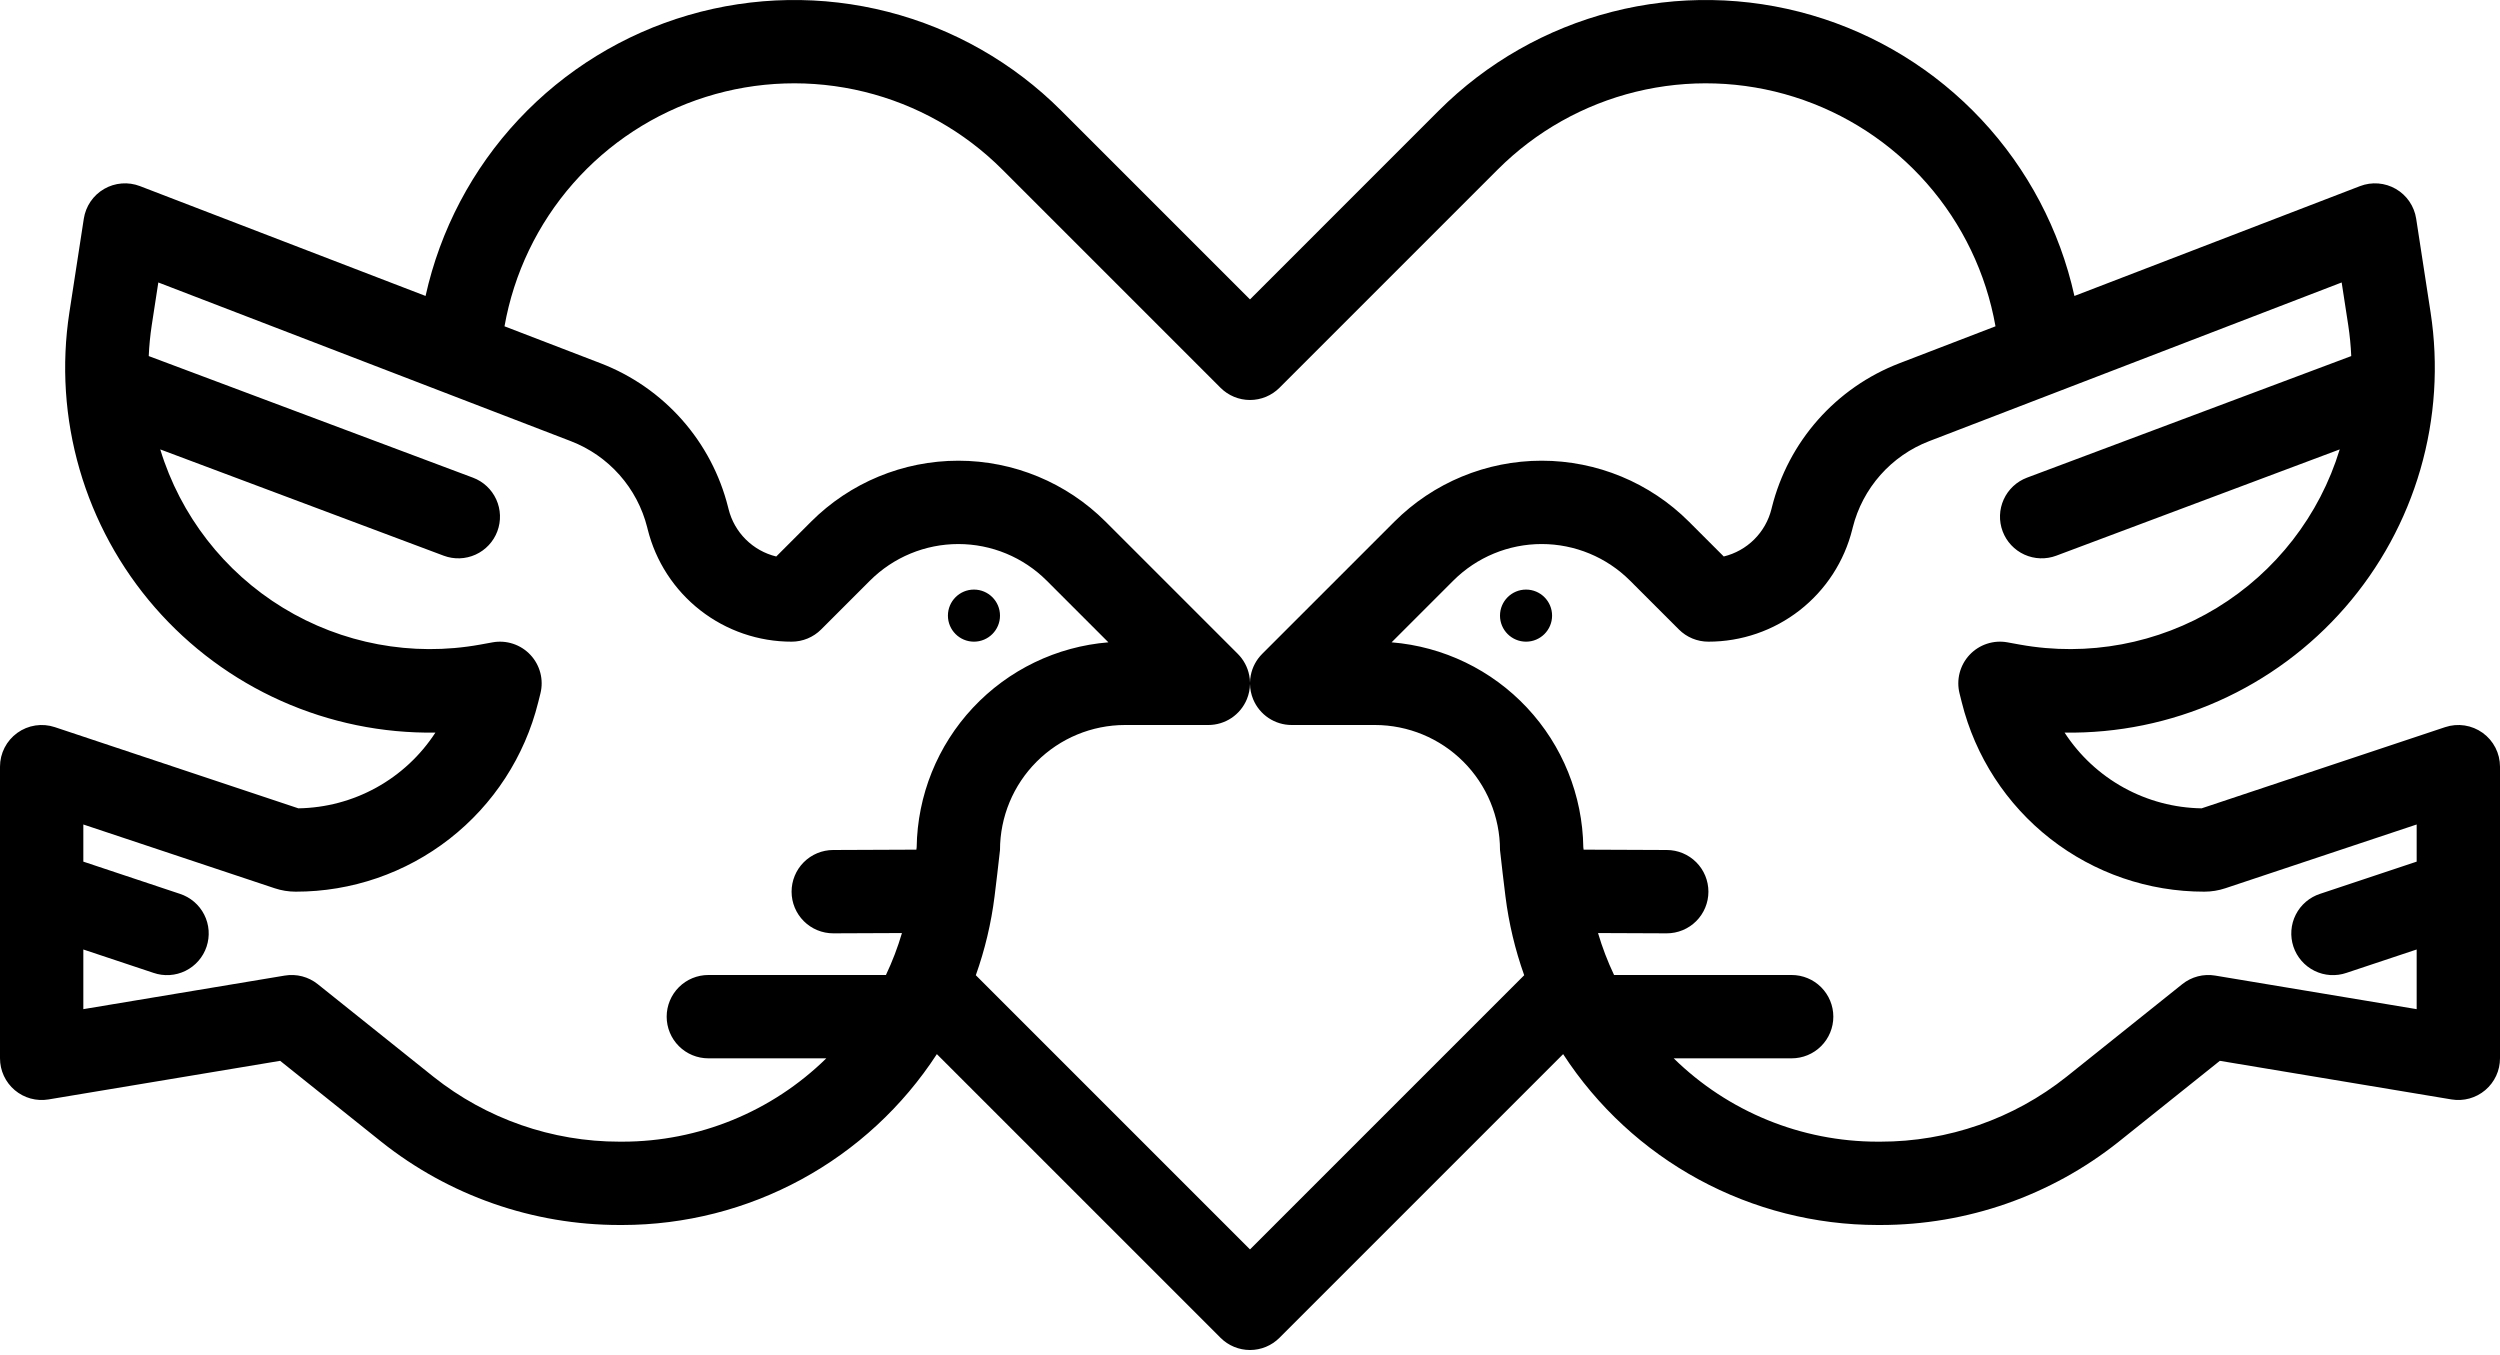
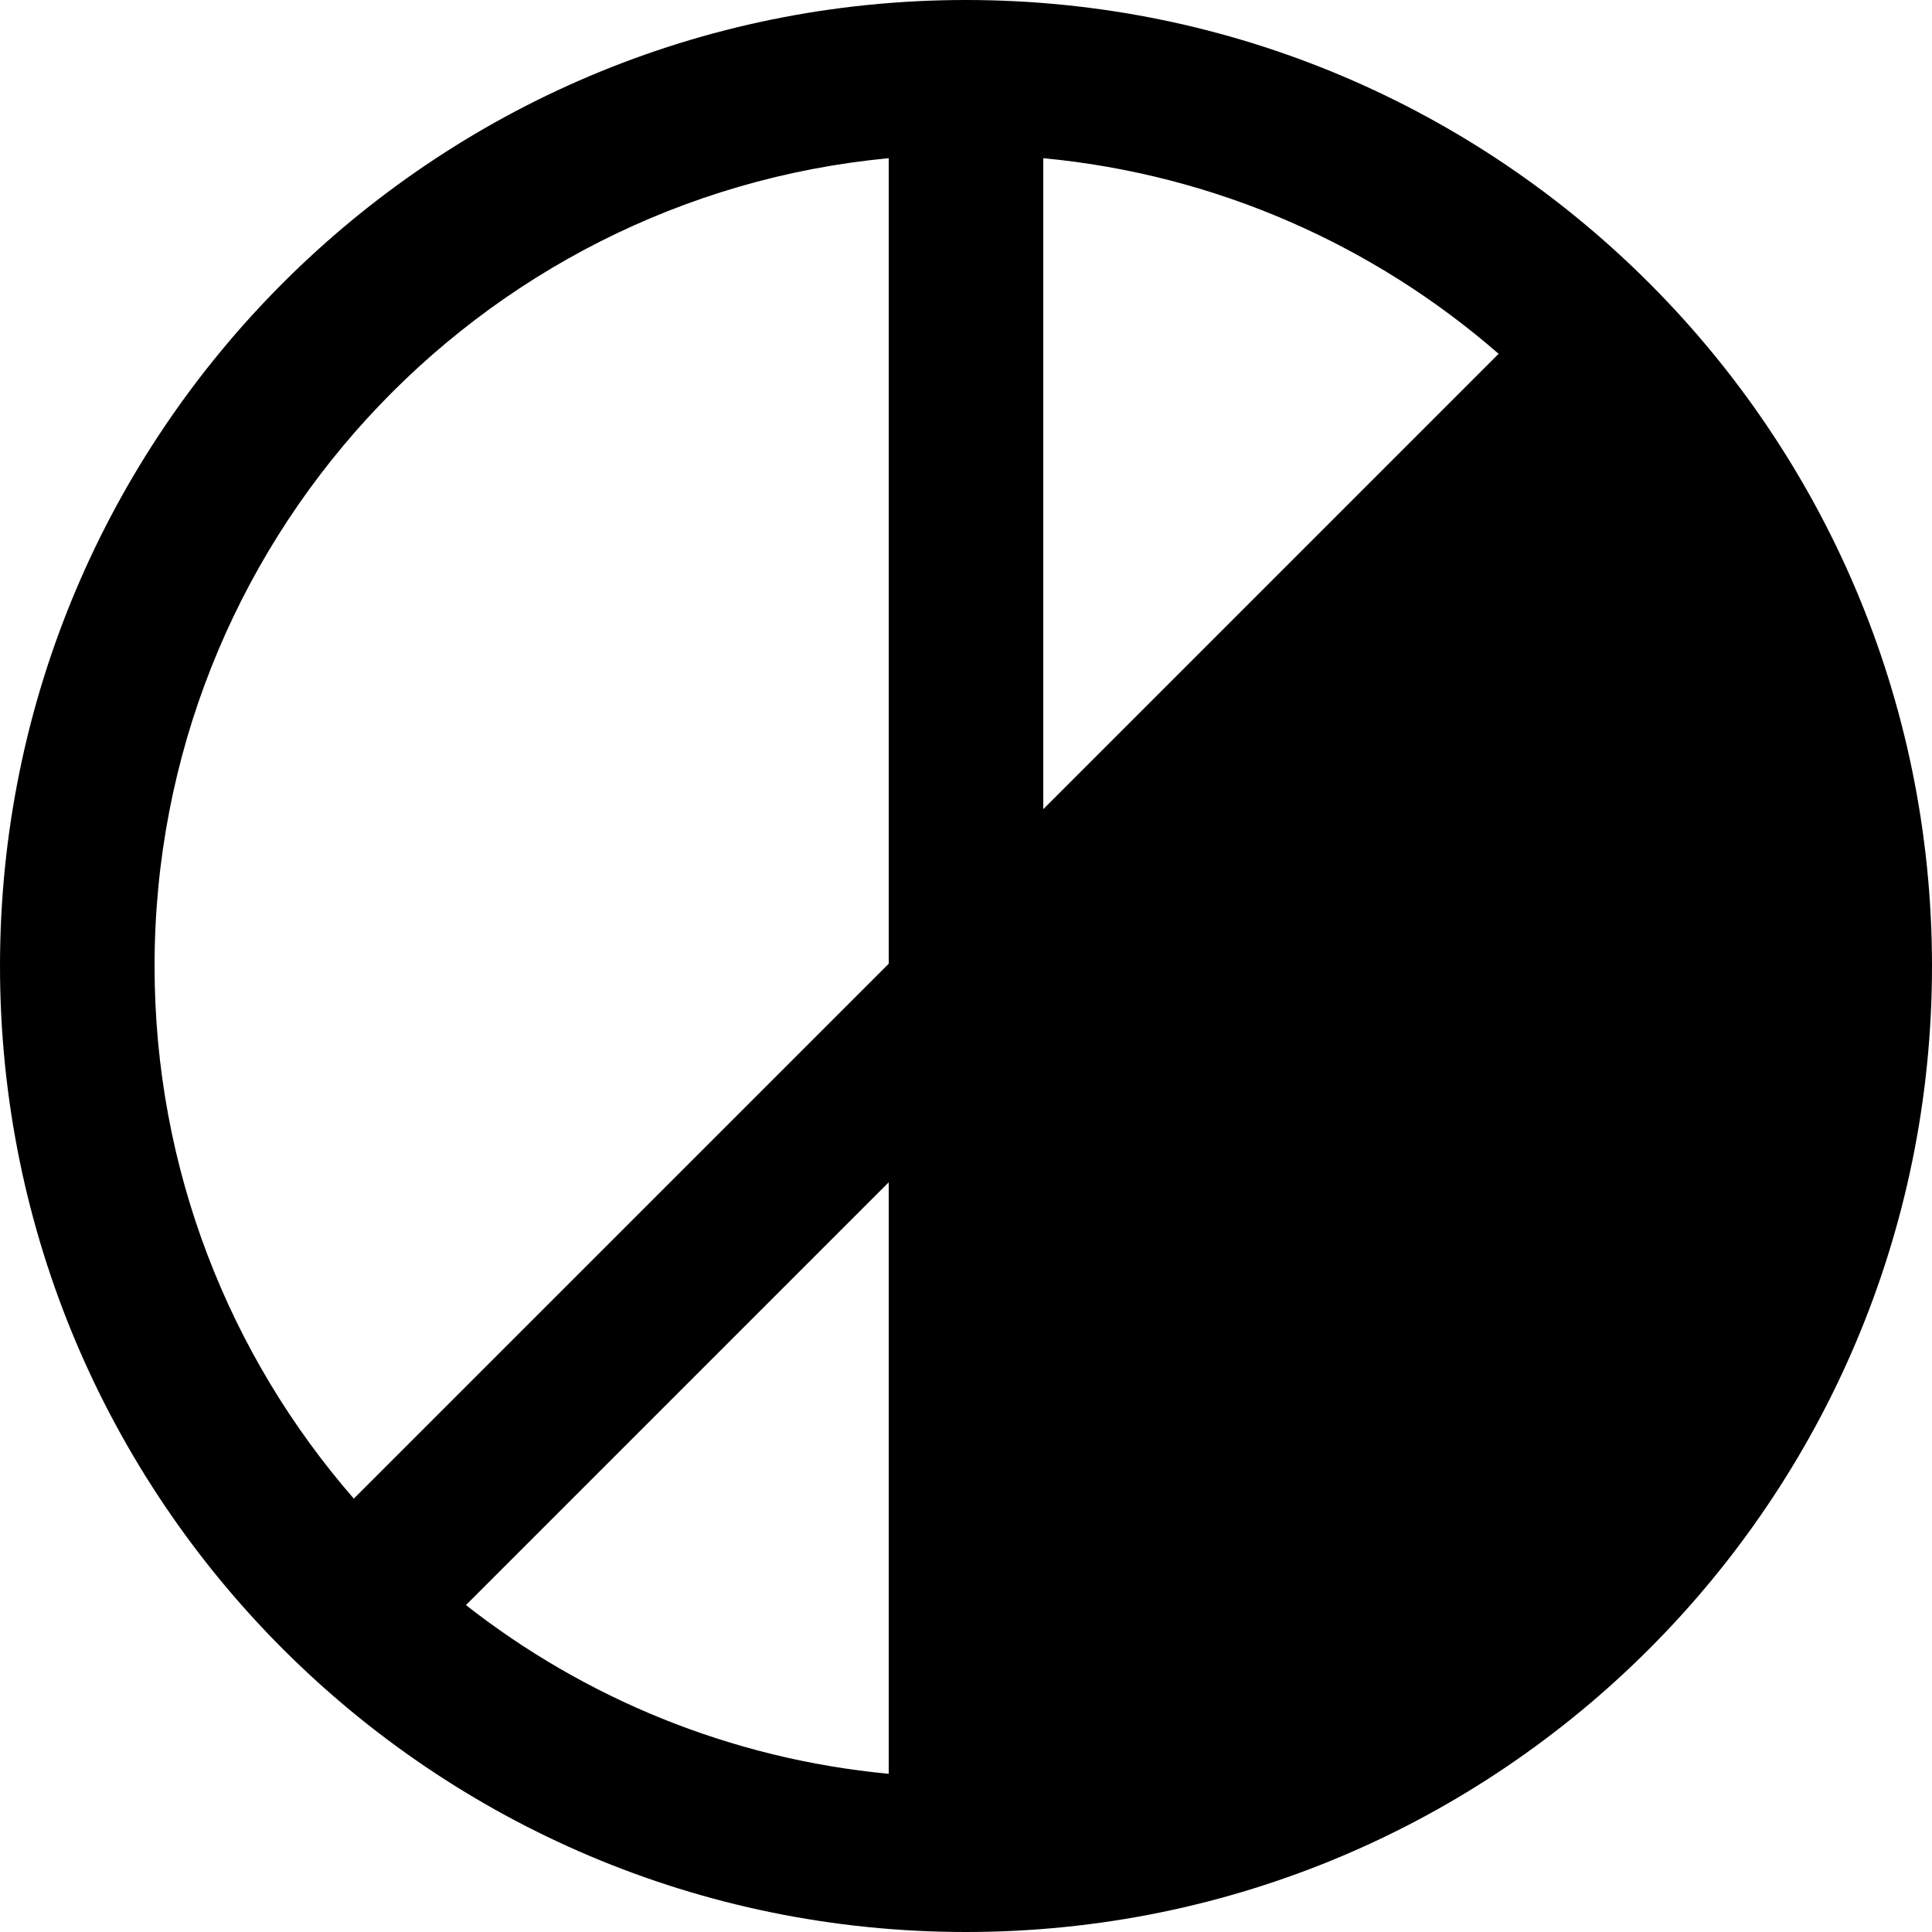
- <svg xmlns="http://www.w3.org/2000/svg" viewBox="0 0 480 260">
-   <path fill="#000" d="M476.678 140.71c-1.028-.741-2.218-1.227-3.471-1.419-1.254-.191-2.534-.081-3.737.319l-46.756 15.59c-5.242-.078-10.385-1.446-14.974-3.981-4.589-2.536-8.484-6.162-11.34-10.559 10.184.151 20.278-1.921 29.579-6.071 9.301-4.149 17.585-10.278 24.275-17.957 6.69-7.68 11.625-16.726 14.461-26.508 2.836-9.782 3.505-20.065 1.96-30.132l-2.771-18.008c-.182-1.181-.626-2.307-1.3-3.294-.673-.987-1.56-1.811-2.594-2.41-1.034-.6-2.189-.96-3.38-1.054-1.192-.095-2.389.079-3.505.508l-54.837 21.091c-2.808-12.688-8.976-24.388-17.857-33.874-8.881-9.487-20.149-16.412-32.624-20.05-12.475-3.639-25.699-3.857-38.287-.632-12.589 3.225-24.079 9.775-33.268 18.963L240 57.486l-36.255-36.255c-9.189-9.189-20.679-15.738-33.268-18.963-12.588-3.225-25.812-3.007-38.288.632-12.475 3.639-23.743 10.564-32.624 20.05-8.881 9.487-15.049 21.186-17.857 33.874l-54.836-21.091c-1.116-.429-2.313-.603-3.505-.508-1.192.095-2.347.455-3.381 1.054-1.034.6-1.92 1.423-2.594 2.41-.674.987-1.118 2.113-1.3 3.294l-2.771 18.008c-1.545 10.067-.876 20.35 1.96 30.133 2.836 9.782 7.771 18.828 14.462 26.508 6.69 7.679 14.975 13.808 24.276 17.957 9.301 4.15 19.396 6.222 29.58 6.07-2.857 4.397-6.751 8.023-11.34 10.559-4.589 2.535-9.732 3.903-14.974 3.981L10.53 139.611c-1.203-.4-2.483-.51-3.736-.319-1.253.191-2.443.678-3.471 1.419-1.028.741-1.866 1.716-2.444 2.844C.301 144.683 0 145.933 0 147.2v56c0 1.162.253 2.31.742 3.364.489 1.054 1.201 1.989 2.087 2.74.886.751 1.926 1.3 3.046 1.609 1.12.308 2.294.369 3.44.178l44.476-7.412 19.439 15.552c13 10.344 29.123 15.973 45.736 15.969h.54c11.998-.012 23.804-3.019 34.346-8.748 10.542-5.73 19.488-14 26.025-24.061l54.466 54.466c.743.743 1.625 1.333 2.595 1.735.971.402 2.011.609 3.062.609 1.051 0 2.091-.207 3.062-.609.97-.402 1.852-.992 2.595-1.735l54.466-54.466c6.537 10.061 15.483 18.331 26.025 24.061 10.542 5.729 22.348 8.736 34.346 8.748h.54c16.613.004 32.736-5.625 45.736-15.969l19.439-15.552 44.476 7.412c1.146.191 2.32.13 3.44-.178 1.12-.309 2.159-.858 3.046-1.609.886-.751 1.599-1.686 2.087-2.74.489-1.054.742-2.202.742-3.364v-56c0-1.267-.301-2.517-.879-3.645-.577-1.128-1.415-2.103-2.443-2.845zM176 162.677l-.057.456-15.976.067c-2.122.005-4.155.852-5.652 2.355-1.497 1.504-2.336 3.54-2.331 5.662.004 2.122.851 4.155 2.354 5.652 1.504 1.497 3.54 2.336 5.662 2.331h.034l13.142-.055c-.815 2.761-1.844 5.454-3.076 8.055H136c-2.122 0-4.157.843-5.657 2.344-1.5 1.5-2.343 3.535-2.343 5.656 0 2.122.843 4.157 2.343 5.657 1.5 1.501 3.535 2.343 5.657 2.343h22.649c-10.45 10.253-24.504 15.997-39.143 16h-.54c-12.98.009-25.579-4.384-35.739-12.462L61 188.953c-.878-.702-1.894-1.211-2.981-1.494-1.088-.284-2.223-.334-3.332-.15L16 193.756V182.3l13.47 4.49c1.0.345 2.058.487 3.112.42 1.055-.067 2.086-.343 3.034-.811.948-.468 1.794-1.119 2.488-1.916.695-.797 1.224-1.724 1.559-2.727.334-1.003.467-2.062.389-3.116-.077-1.054-.363-2.083-.841-3.026-.477-.944-1.137-1.783-1.941-2.47-.804-.686-1.736-1.207-2.742-1.532L16 165.434V158.3l36.74 12.246c1.299.434 2.659.655 4.029.654 10.707.013 21.11-3.561 29.55-10.15 8.44-6.59 14.43-15.815 17.016-26.206l.426-1.7c.325-1.297.319-2.656-.017-3.95-.336-1.295-.991-2.485-1.905-3.461-.915-.976-2.06-1.708-3.33-2.127-1.27-.42-2.625-.514-3.941-.275l-2.4.436c-13.049 2.355-26.508-.16-37.825-7.069-11.317-6.909-19.706-17.73-23.575-30.413l54.421 20.408c1.987.745 4.188.671 6.12-.207 1.932-.878 3.435-2.488 4.18-4.475.745-1.986.67-4.188-.208-6.119-.878-1.932-2.487-3.435-4.474-4.18l-62.249-23.346c.087-1.989.28-3.972.579-5.94l1.26-8.193 79.203 30.468c3.593 1.384 6.802 3.611 9.354 6.494 2.552 2.883 4.374 6.338 5.312 10.072l.088.356c1.536 6.168 5.093 11.644 10.103 15.555 5.011 3.911 11.187 6.031 17.543 6.023 2.121 0 4.156-.843 5.656-2.343l9.374-9.373c4.501-4.5 10.605-7.029 16.971-7.029 6.365 0 12.469 2.529 16.97 7.029l11.841 11.841c-9.931.807-19.205 5.285-26.012 12.561-6.807 7.277-10.657 16.829-10.8 26.791zm64 77.21l-52.643-52.644c1.746-4.904 2.953-9.985 3.6-15.151 0 0 1.043-8.562 1.043-8.892.007-6.363 2.538-12.463 7.037-16.962 4.5-4.5 10.6-7.03 16.963-7.038h16c1.582 0 3.129-.469 4.445-1.348 1.315-.879 2.341-2.128 2.946-3.59.39-.94.594-1.941.608-2.949.015 1.008.219 2.009.609 2.949.605 1.462 1.631 2.711 2.947 3.59 1.315.88 2.862 1.349 4.445 1.348h16c6.363.008 12.463 2.538 16.963 7.038 4.499 4.499 7.03 10.599 7.037 16.962 0 .33 1.045 8.892 1.045 8.892.647 5.167 1.854 10.247 3.6 15.152L240 239.887zm.153-110.248c-.096.479-.147.964-.154 1.448-.006-.484-.057-.968-.152-1.447-.309-1.552-1.071-2.978-2.19-4.097l-25.373-25.372c-7.501-7.501-17.675-11.715-28.283-11.715-10.609 0-20.783 4.214-28.284 11.715l-6.678 6.677c-2.211-.536-4.233-1.668-5.847-3.272-1.614-1.604-2.758-3.62-3.308-5.828l-.089-.356c-1.561-6.228-4.597-11.99-8.851-16.799-4.255-4.809-9.603-8.524-15.595-10.833l-18.484-7.109c1.798-10.174 6.353-19.66 13.167-27.425 6.815-7.765 15.629-13.513 25.483-16.618 9.854-3.104 20.371-3.447 30.406-.99s19.205 7.619 26.51 14.925l41.912 41.912c.743.743 1.625 1.332 2.595 1.734.971.402 2.011.609 3.062.609 1.051 0 2.091-.207 3.062-.609.97-.402 1.852-.991 2.595-1.734l41.912-41.912c7.305-7.306 16.475-12.468 26.51-14.925 10.035-2.457 20.552-2.115 30.406.99 9.854 3.105 18.668 8.852 25.483 16.618 6.814 7.765 11.369 17.251 13.167 27.425l-18.484 7.109c-5.994 2.31-11.344 6.027-15.599 10.839-4.256 4.812-7.291 10.576-8.851 16.807l-.081.329c-.55 2.21-1.694 4.227-3.308 5.833-1.615 1.606-3.638 2.739-5.851 3.277l-6.677-6.676c-7.501-7.501-17.675-11.715-28.284-11.715-10.608 0-20.782 4.214-28.283 11.715l-25.374 25.373c-1.119 1.119-1.882 2.545-2.19 4.097zM464 165.434l-18.53 6.177c-1.006.325-1.938.846-2.742 1.532-.803.687-1.463 1.526-1.94 2.47-.478.943-.764 1.972-.841 3.026-.078 1.054.055 2.113.389 3.116.334 1.003.864 1.93 1.559 2.727.695.797 1.54 1.448 2.488 1.916.948.468 1.979.744 3.034.811 1.056.067 2.113-.075 3.113-.42L464 182.3v11.457l-38.685-6.447c-1.109-.186-2.245-.135-3.333.148-1.088.283-2.104.793-2.982 1.495l-22.229 17.785c-10.16 8.077-22.758 12.47-35.737 12.462h-.54c-14.639-.003-28.693-5.747-39.143-16H344c2.122 0 4.157-.842 5.657-2.343 1.5-1.5 2.343-3.535 2.343-5.657 0-2.121-.843-4.156-2.343-5.656-1.5-1.501-3.535-2.344-5.657-2.344h-34.1c-1.233-2.601-2.263-5.294-3.079-8.055l13.142.055H320c2.122.005 4.158-.834 5.662-2.331 1.503-1.498 2.35-3.531 2.354-5.653.004-2.121-.835-4.158-2.332-5.661-1.497-1.503-3.53-2.35-5.652-2.355l-15.979-.067-.057-.456c-.143-9.962-3.993-19.513-10.799-26.789-6.806-7.276-16.08-11.755-26.01-12.562l11.842-11.842c4.501-4.5 10.605-7.029 16.971-7.029 6.365 0 12.469 2.529 16.97 7.029l9.373 9.372c.743.743 1.625 1.333 2.595 1.735.971.402 2.011.609 3.062.609 6.358.007 12.535-2.117 17.546-6.031 5.011-3.914 8.567-9.393 10.1-15.564l.081-.329c.937-3.737 2.76-7.193 5.314-10.078 2.553-2.885 5.763-5.113 9.359-6.497l79.2-30.468 1.26 8.193c.299 1.968.492 3.951.579 5.94l-62.251 23.344c-.984.369-1.885.928-2.653 1.645-.768.717-1.386 1.579-1.821 2.535-.435.957-.677 1.989-.713 3.039-.035 1.05.136 2.097.505 3.08.369.984.928 1.886 1.645 2.653.717.768 1.579 1.387 2.535 1.822.957.434 1.989.676 3.039.712 1.051.036 2.097-.136 3.081-.505l54.421-20.408c-3.869 12.682-12.258 23.504-23.575 30.413-11.317 6.909-24.776 9.424-37.825 7.069l-2.4-.436c-1.316-.239-2.671-.145-3.941.275-1.27.419-2.415 1.151-3.33 2.127-.914.976-1.569 2.166-1.905 3.461-.336 1.294-.342 2.653-.017 3.95l.426 1.7c2.585 10.392 8.576 19.619 17.017 26.209 8.441 6.59 18.845 10.163 29.554 10.149 1.369.001 2.73-.22 4.029-.654L464 158.3v7.134zM293 123.2c2.761 0 5-2.238 5-5 0-2.761-2.239-5-5-5s-5 2.239-5 5c0 2.762 2.239 5 5 5zm-101-5c0 2.762-2.239 5-5 5s-5-2.238-5-5c0-2.761 2.239-5 5-5s5 2.239 5 5z" />
+ <svg xmlns="http://www.w3.org/2000/svg" viewBox="0 0 100 100">
+   <path d="M46 61.195V91.812C37.788 91.036 30.264 87.896 24.117 83.079L46 61.195ZM46 49.882L18.313 77.568C11.89 70.191 8 60.55 8 50C8 28.153 24.68 10.202 46 8.188V49.882ZM54 53.195V91.812C75.32 89.798 92 71.847 92 50C92 40.236 88.668 31.249 83.079 24.117L54 53.195ZM77.568 18.313L54 41.882V8.188C62.979 9.036 71.135 12.711 77.568 18.313ZM50 100C77.614 100 100 77.614 100 50C100 22.386 77.614 0 50 0C22.386 0 0 22.386 0 50C0 77.614 22.386 100 50 100Z" />
</svg>
